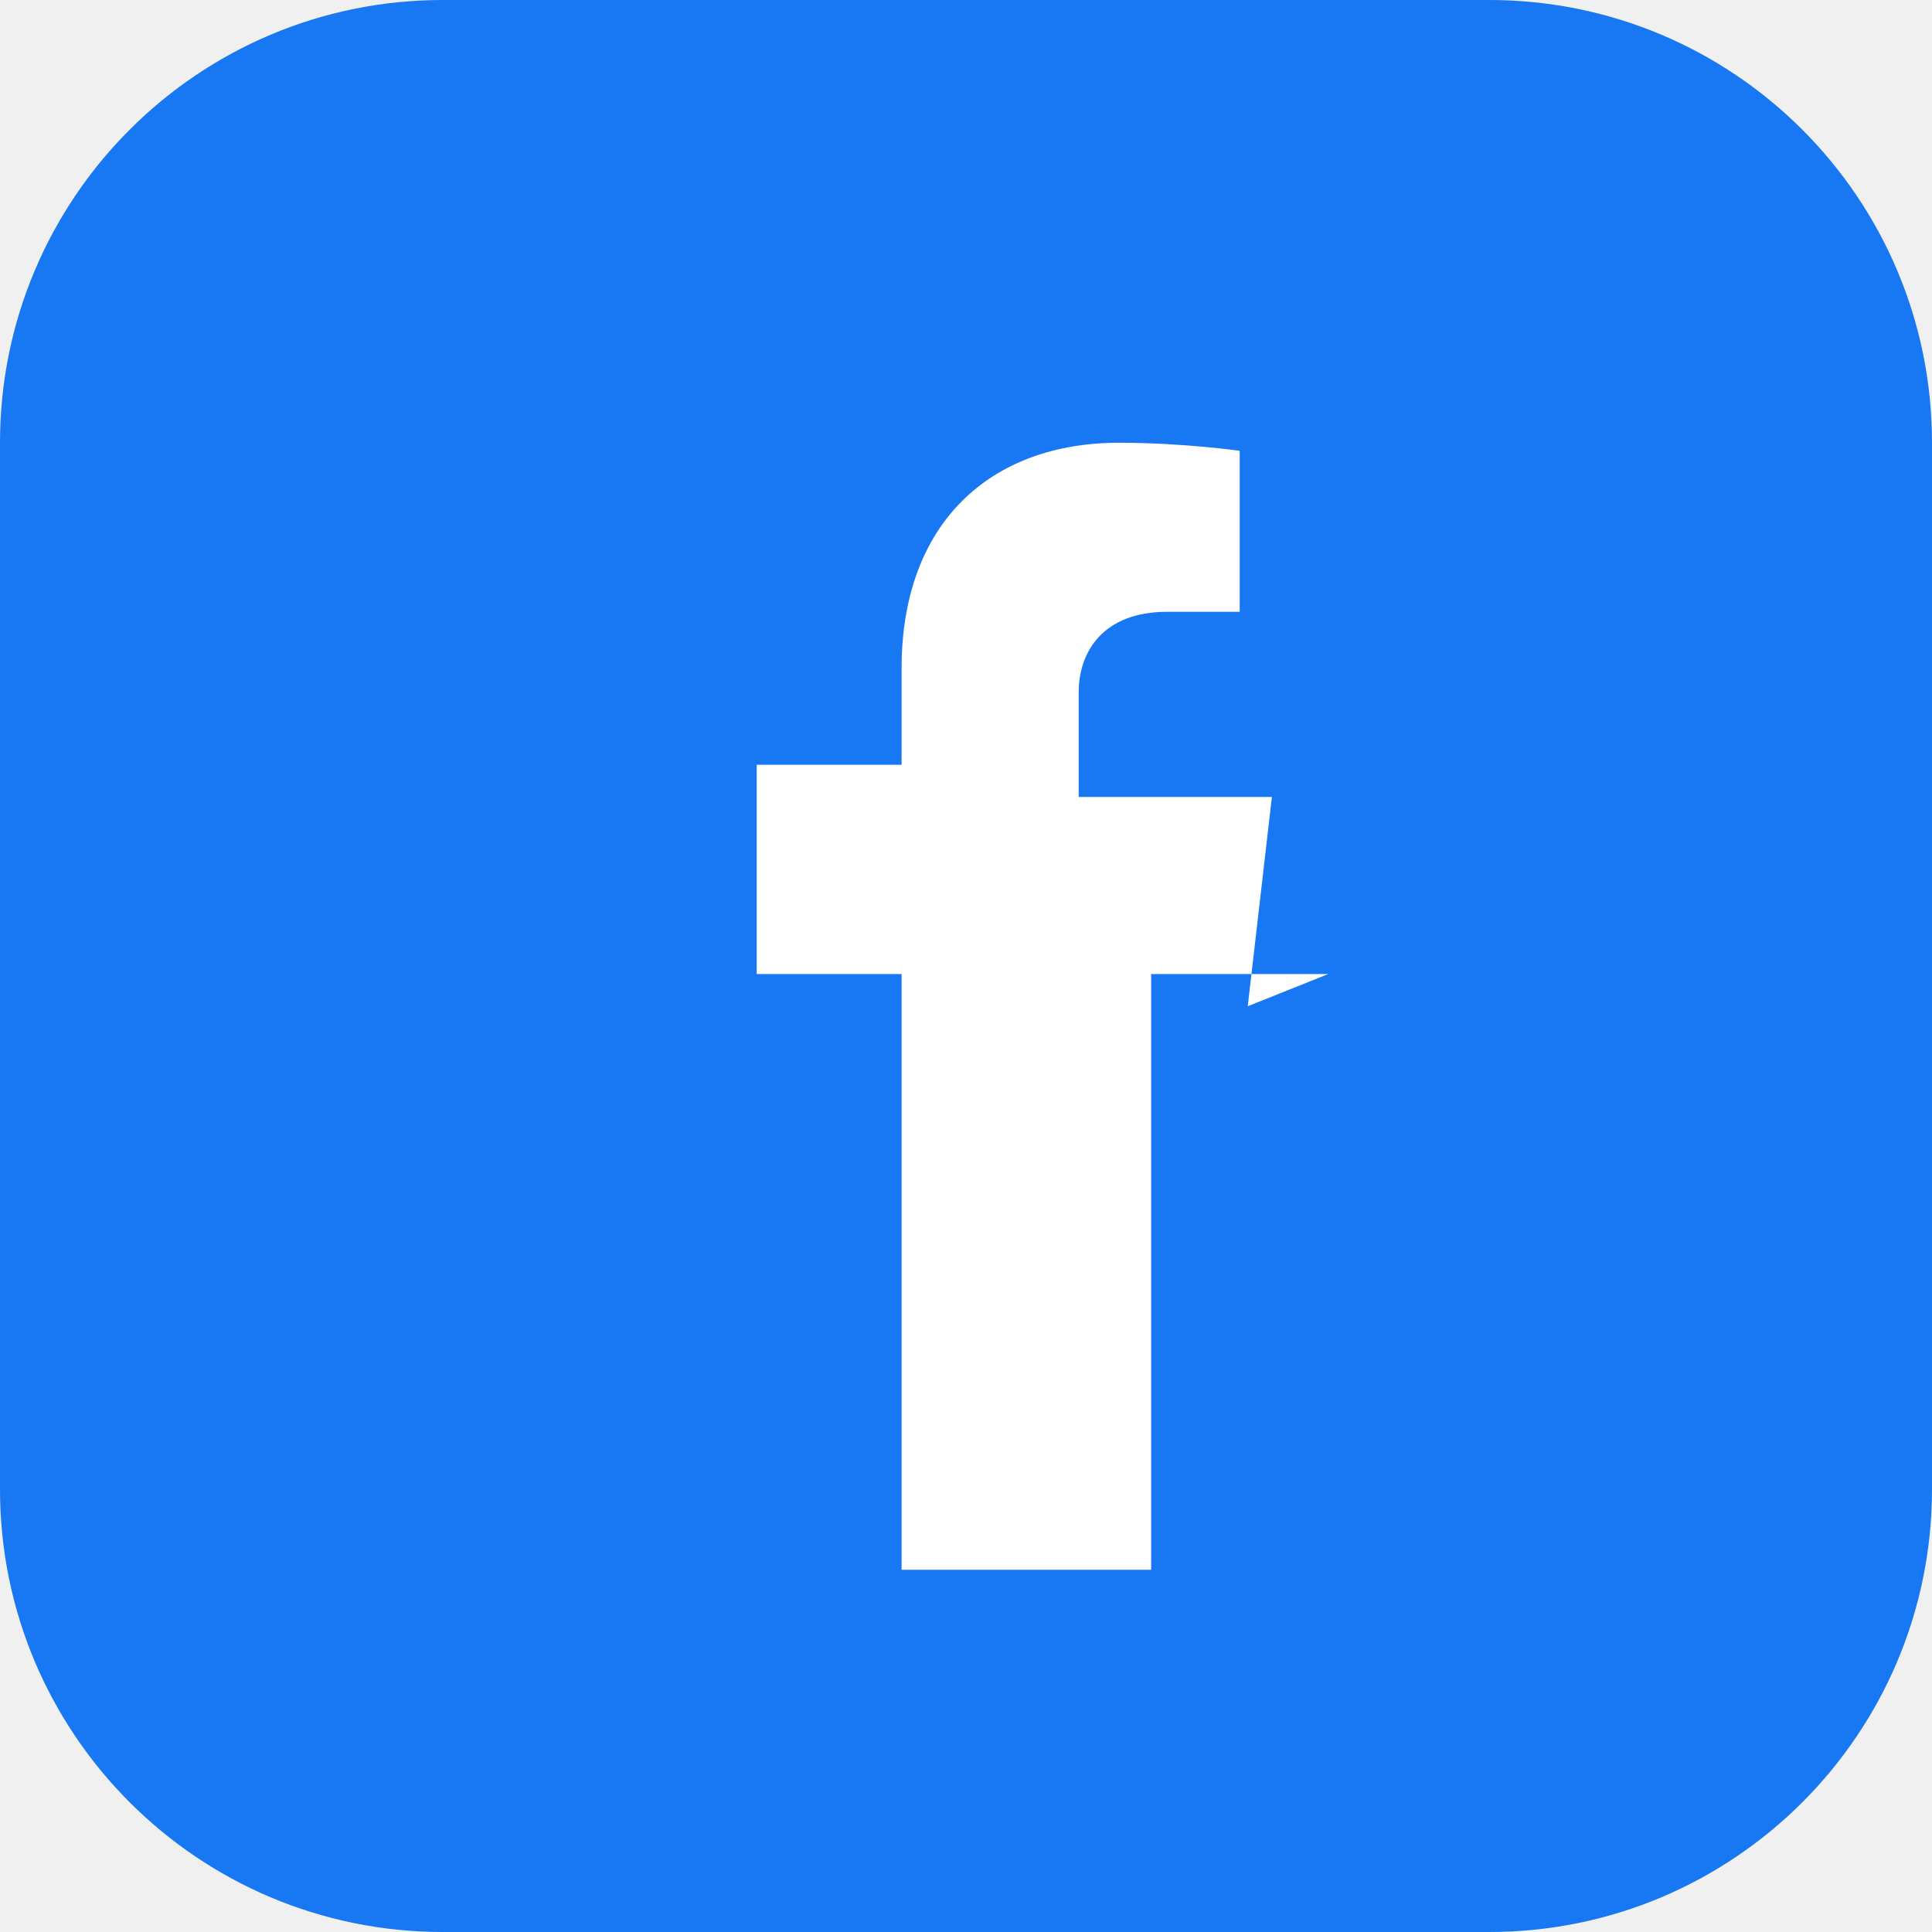
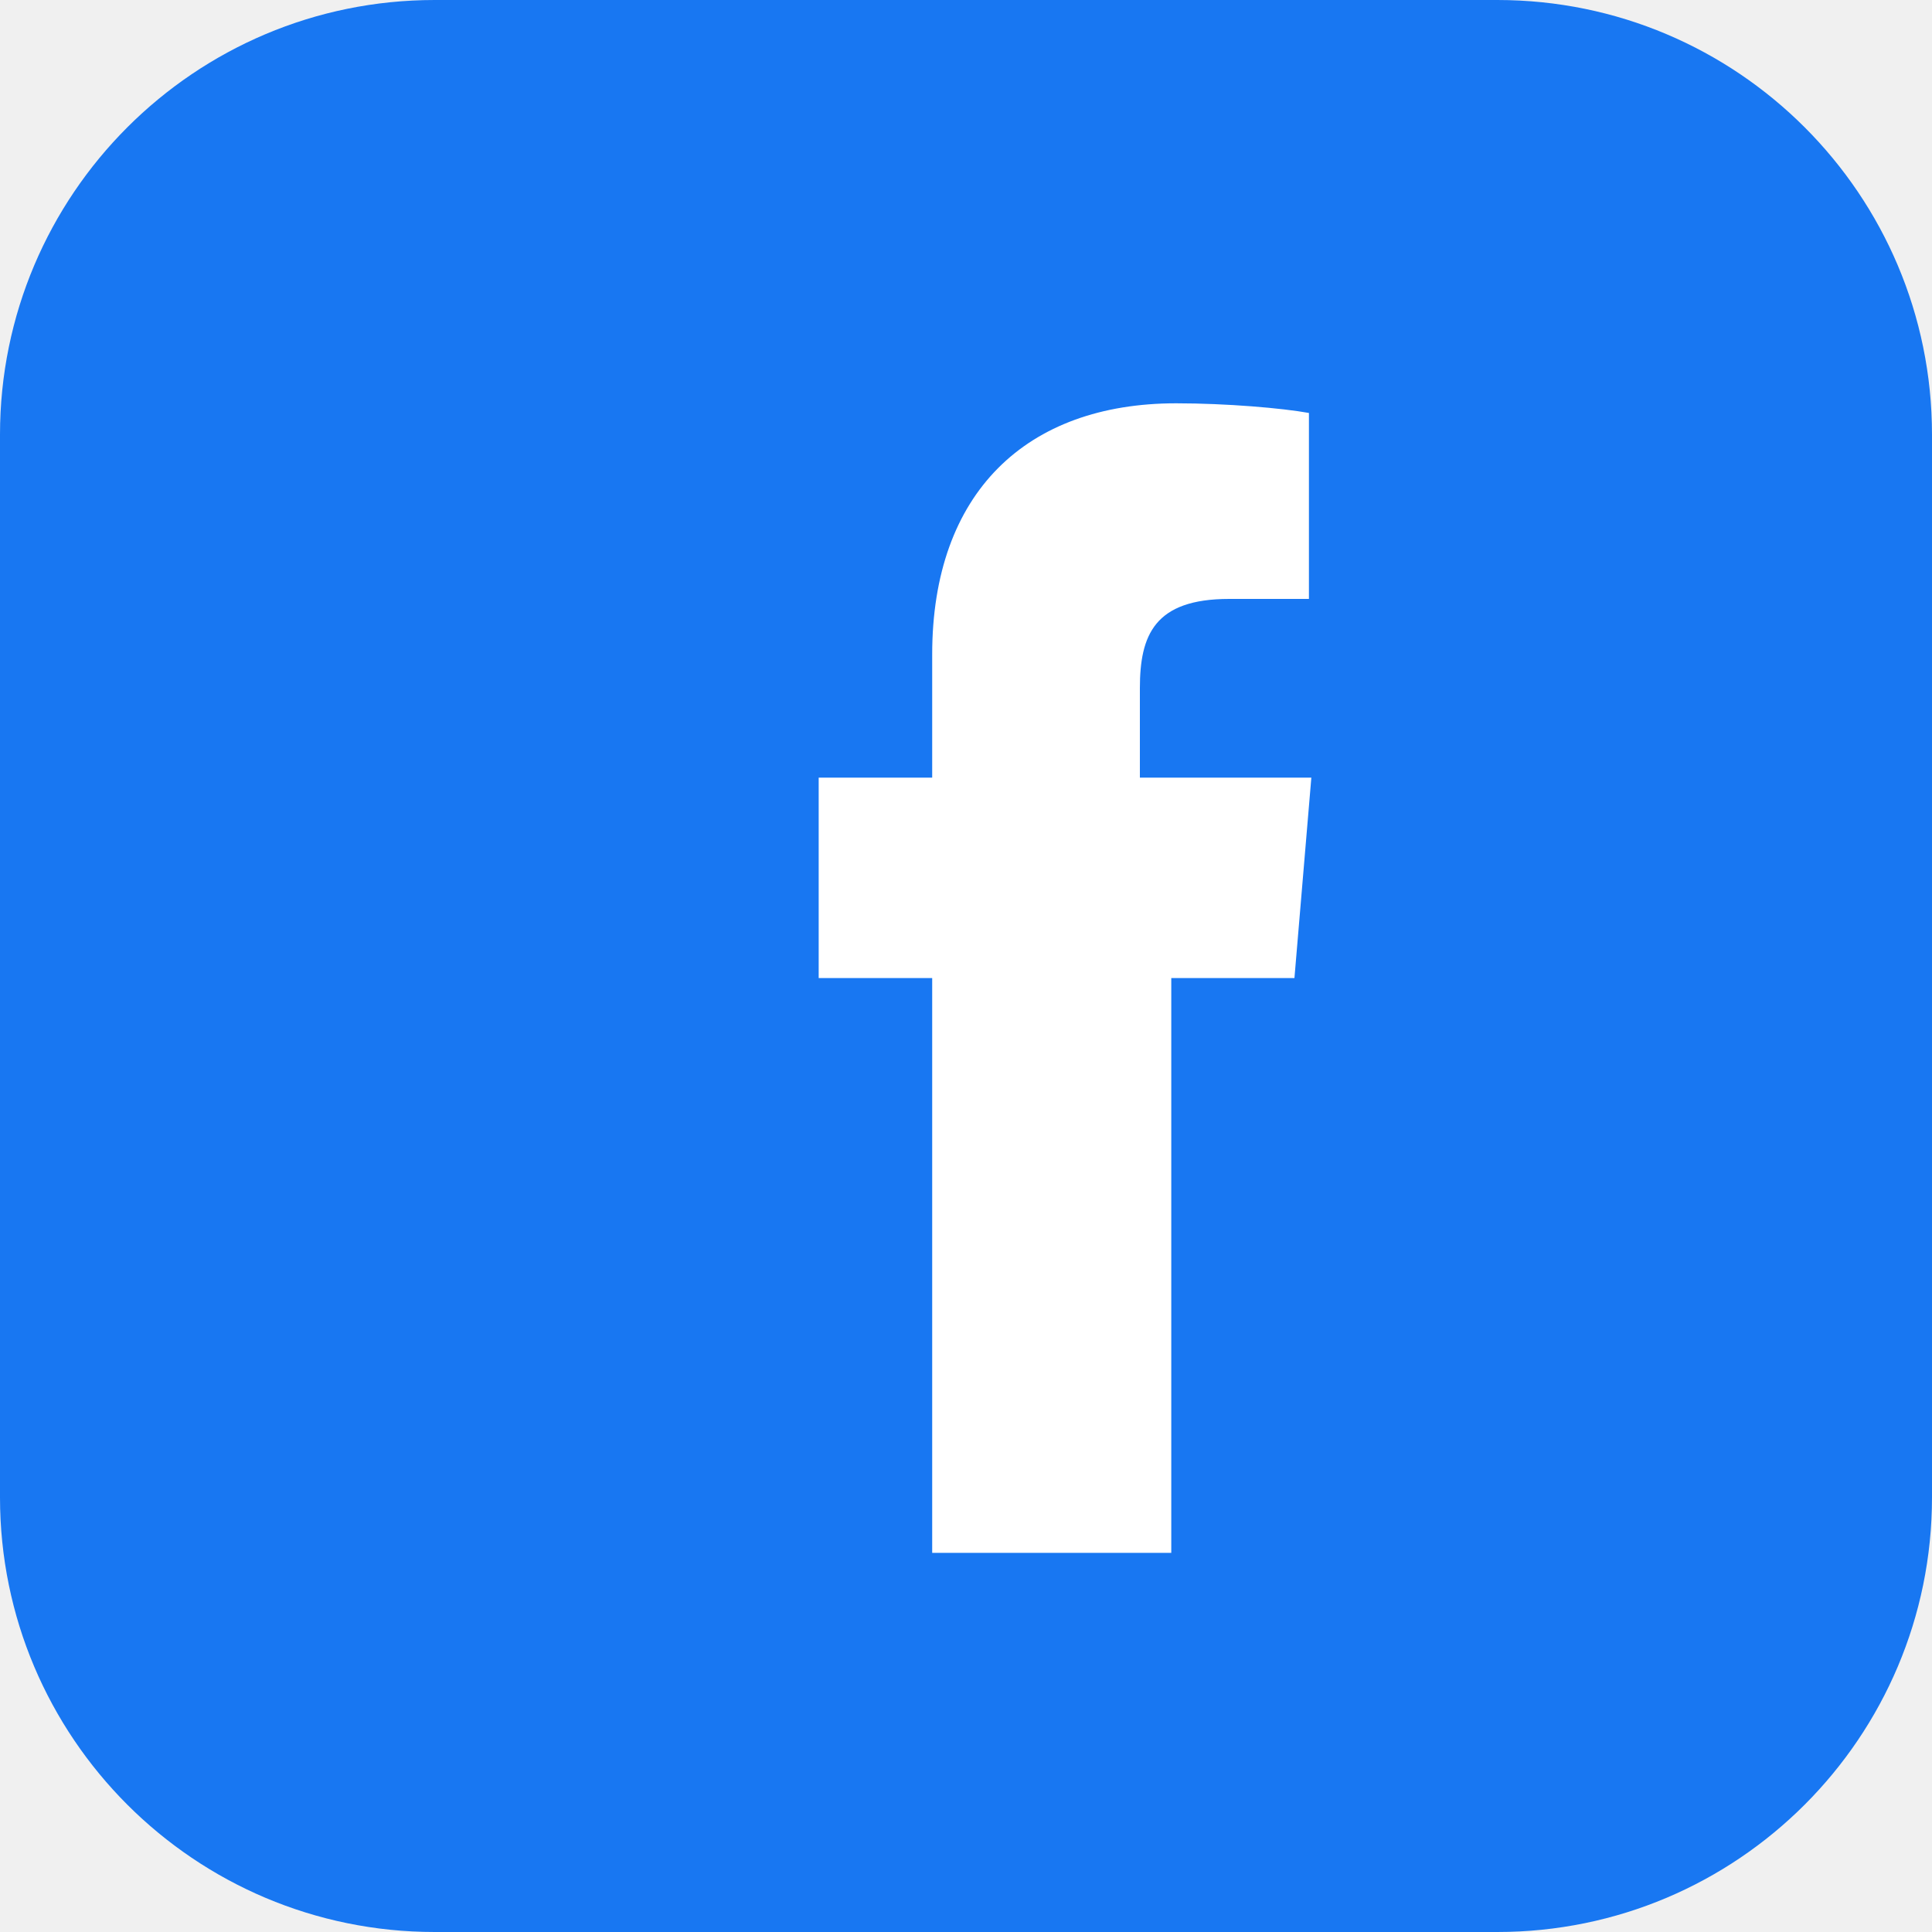
- <svg xmlns="http://www.w3.org/2000/svg" viewBox="0 0 24 24" role="img" aria-label="Facebook">
-   <rect width="24" height="24" rx="5.5" fill="#1877F2" />
-   <path fill="#fff" d="M16.5 12.1h-2.2v7.4h-3.1v-7.4H9.4v-2.6h1.8V8.3c0-1.8 1.1-2.8 2.7-2.8.8 0 1.5.1 1.5.1v2h-.9c-.8 0-1.1.5-1.1 1v1.3h2.4l-.3 2.6z" />
+ <svg xmlns="http://www.w3.org/2000/svg" viewBox="0 0 40 40" role="img" aria-label="Facebook">
+   <rect width="40" height="40" rx="9" fill="#1877F2" />
+   <path fill="#fff" d="M27.8 20.25h-3.55v11.9h-4.95V20.25h-2.35v-4.15h2.35v-2.55c0-3.35 1.95-5.2 5.05-5.2 1.05 0 2.2.1 2.75.2v3.85h-1.65c-1.55 0-1.85.75-1.85 1.85v1.85h3.55l-.35 4.15z" />
</svg>
